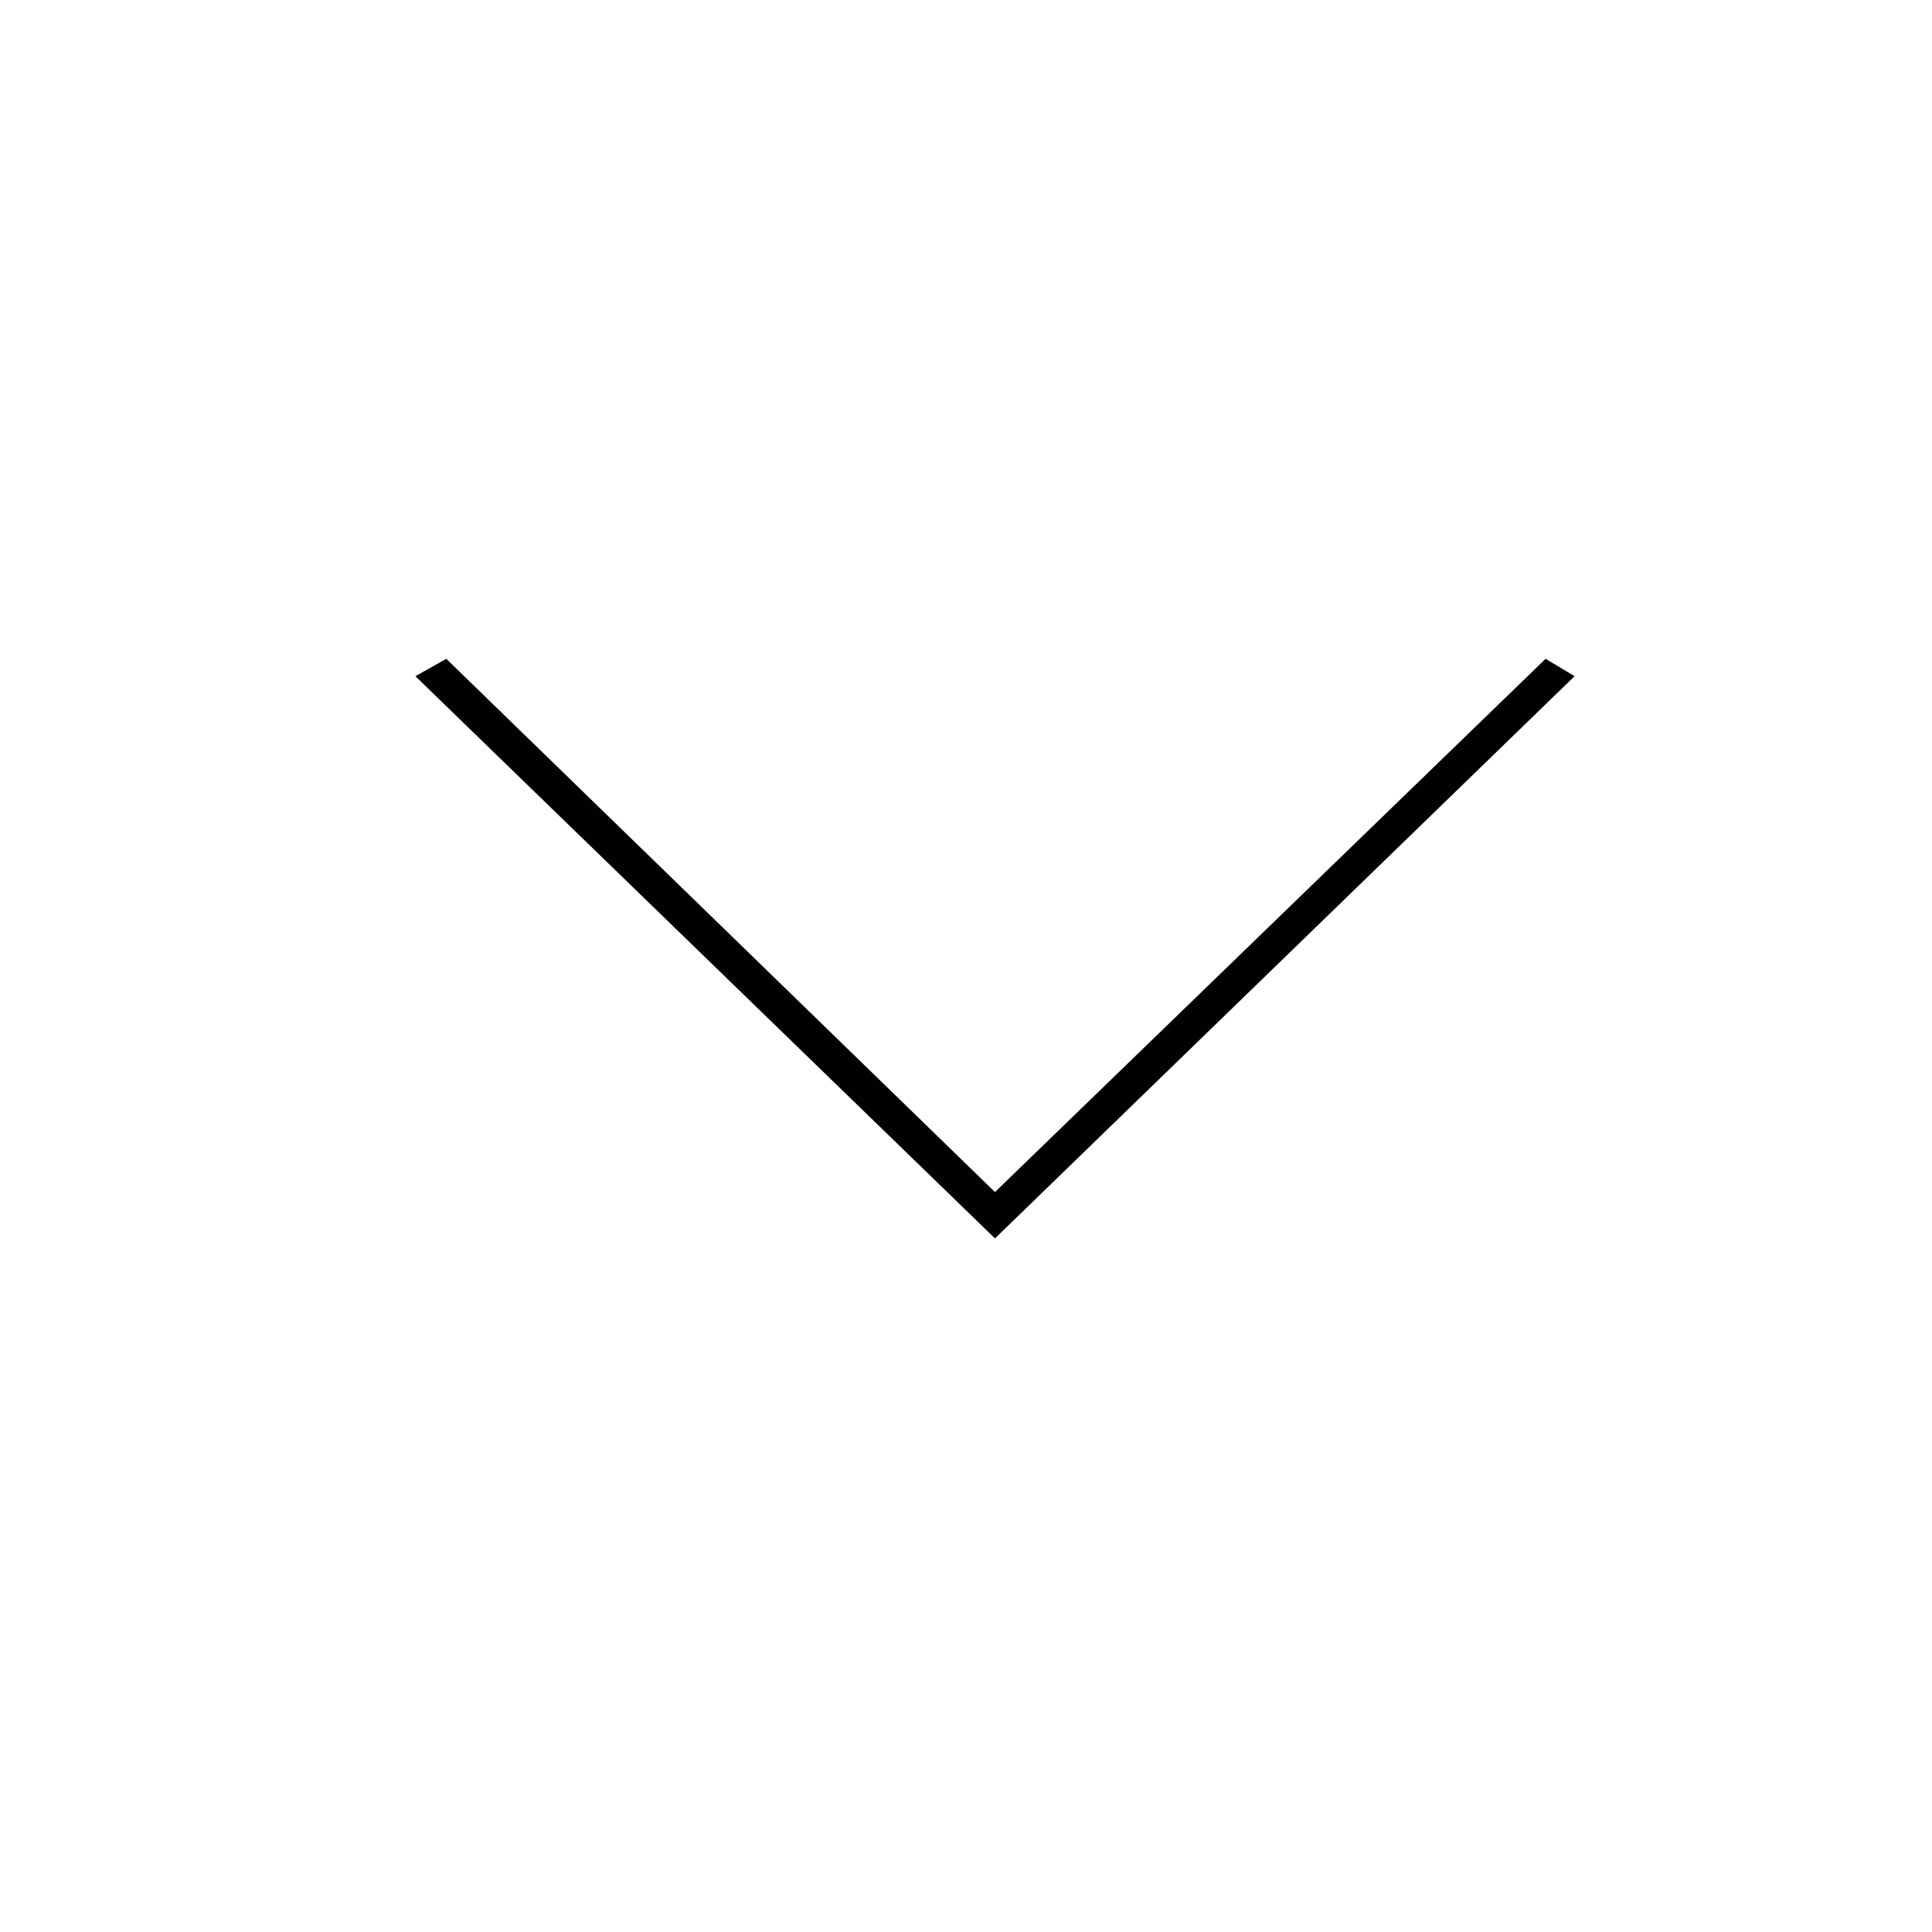
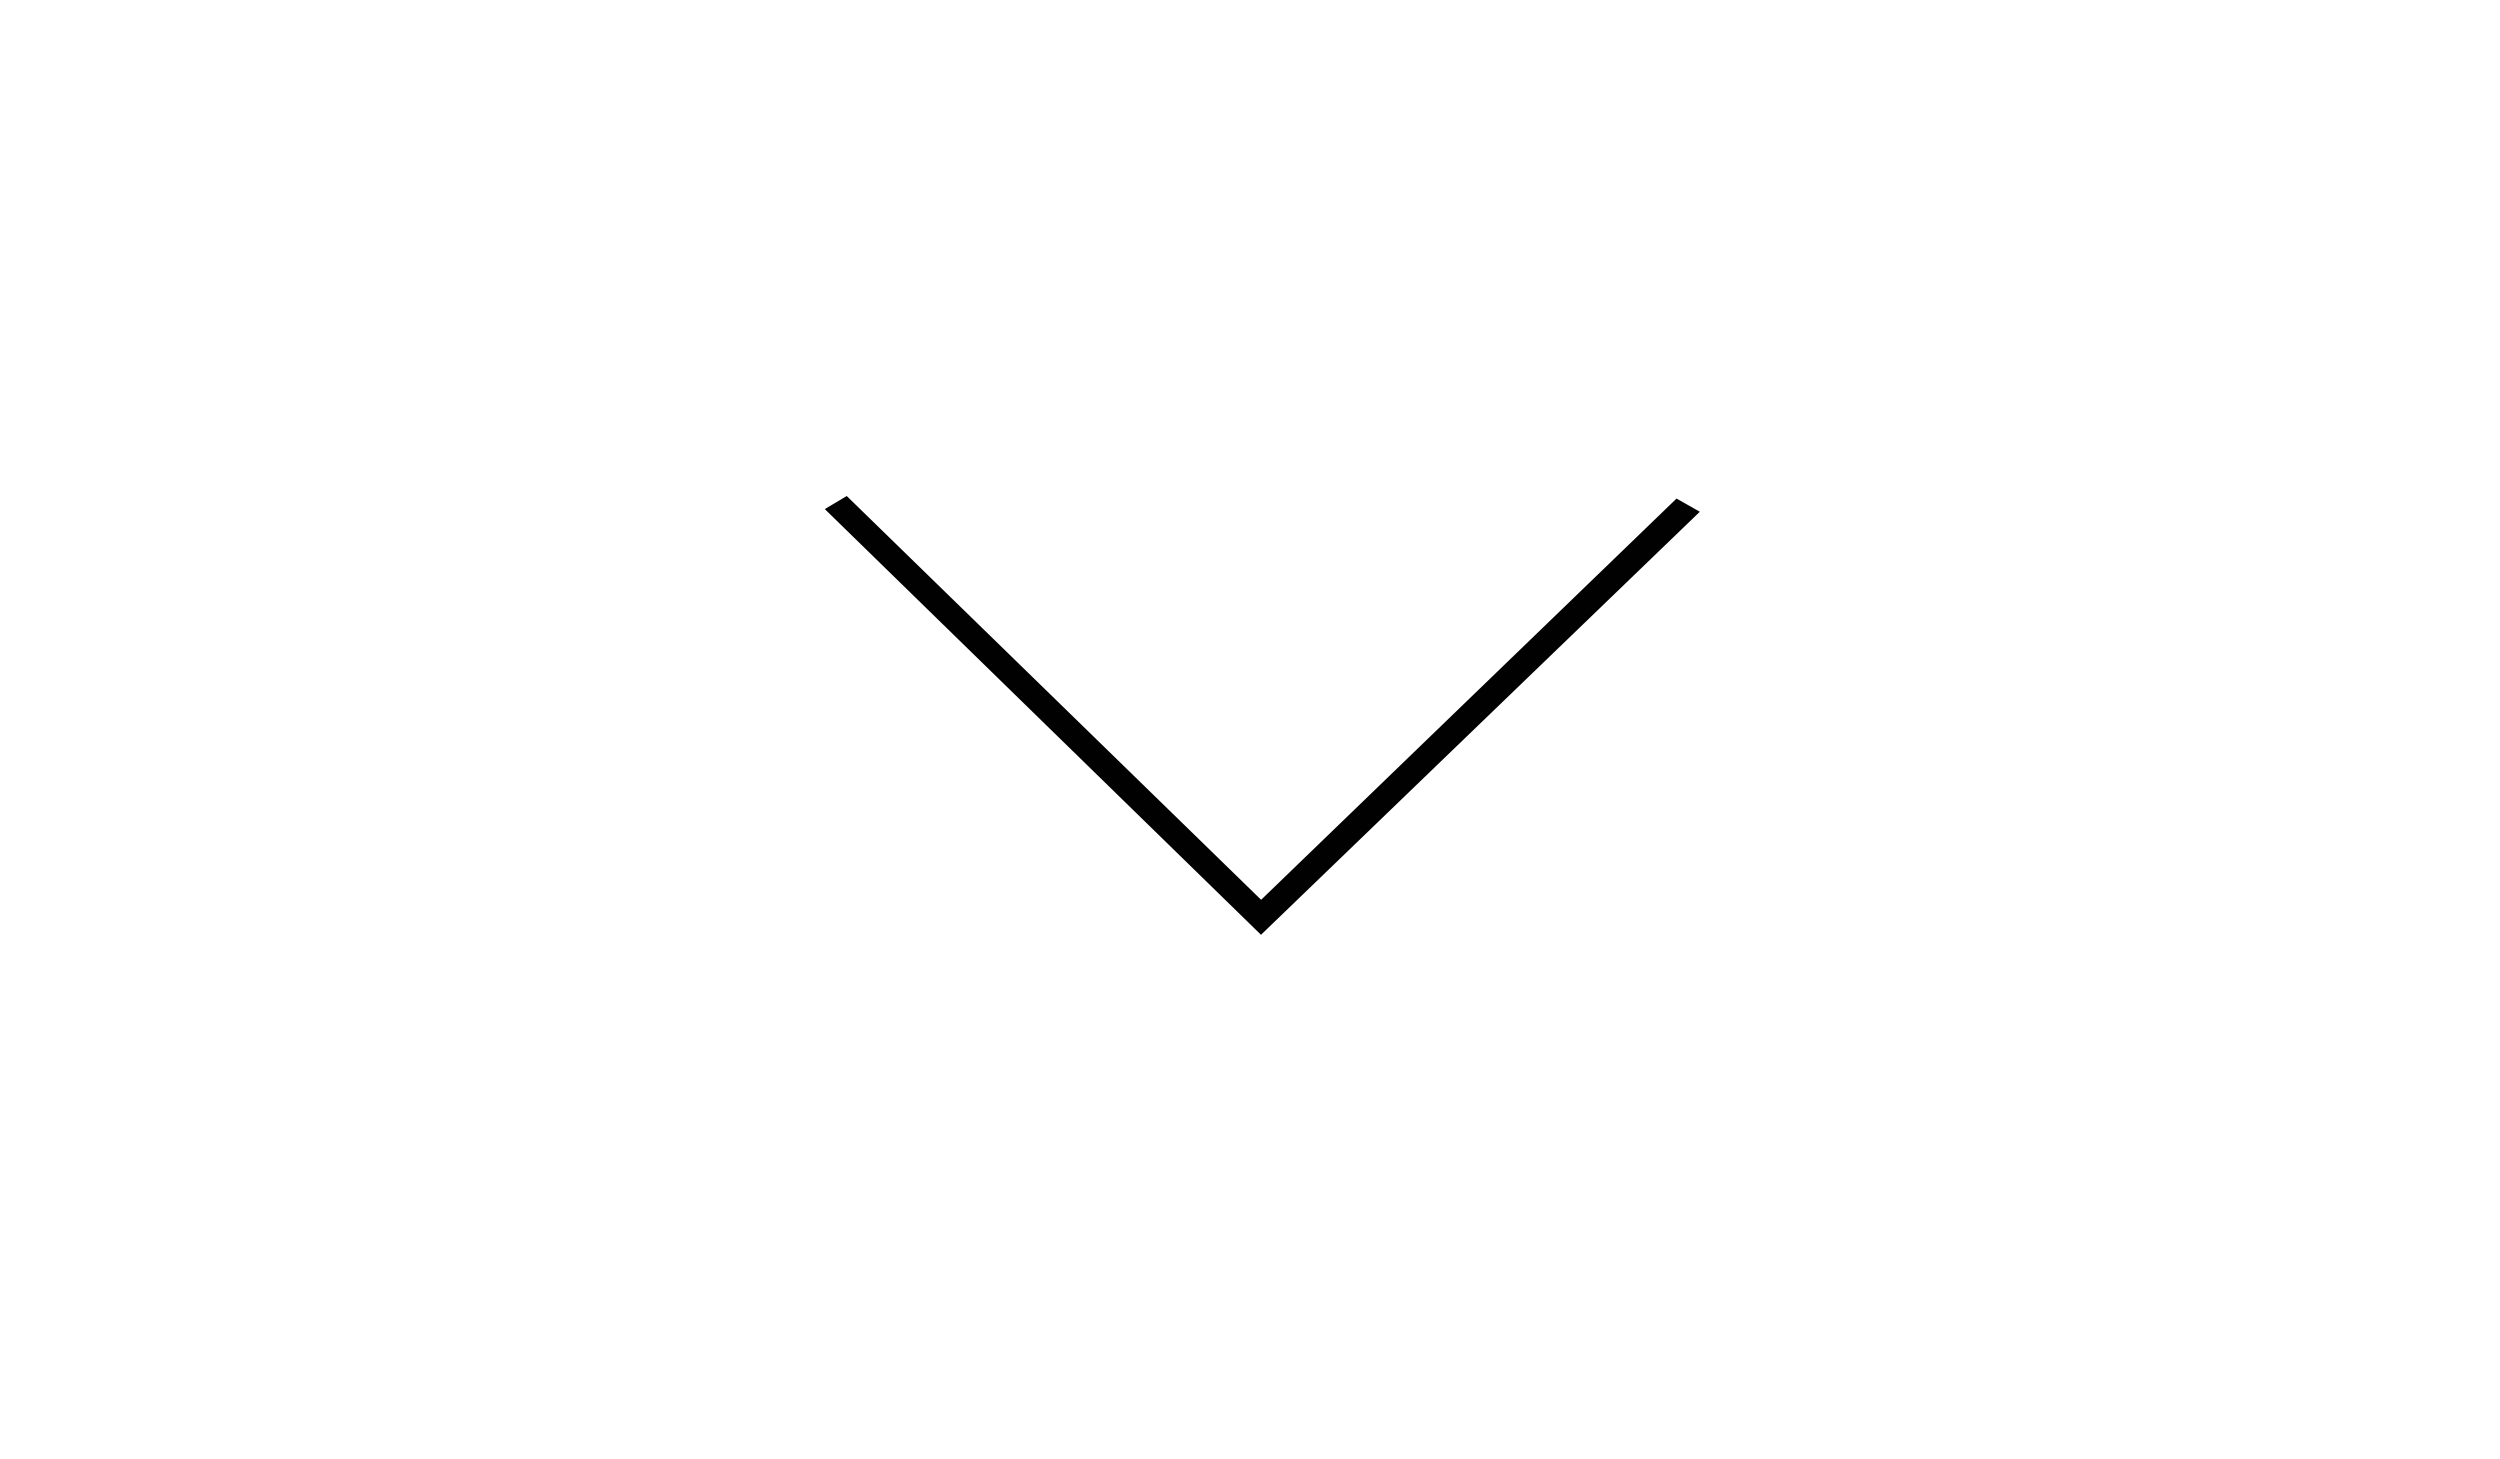
- <svg xmlns="http://www.w3.org/2000/svg" enable-background="new 0 0 100 100" id="Layer_1" version="1.1" viewBox="0 0 100 100" xml:space="preserve">
-   <polygon fill="#010101" points="23.1,34.1 51.5,61.7 80,34.1 81.5,35 51.5,64.1 21.5,35 23.1,34.1 " />
+ <svg xmlns="http://www.w3.org/2000/svg" version="1.1" id="Layer_1" x="0px" y="0px" width="120px" height="70px" viewBox="0 0 120 70" enable-background="new 0 0 120 70" xml:space="preserve">
+   <polygon fill="#010101" points="80.473,23.931 60.533,43.19 40.643,23.809 39.59,24.436 60.528,44.87 81.591,24.564 " />
</svg>
